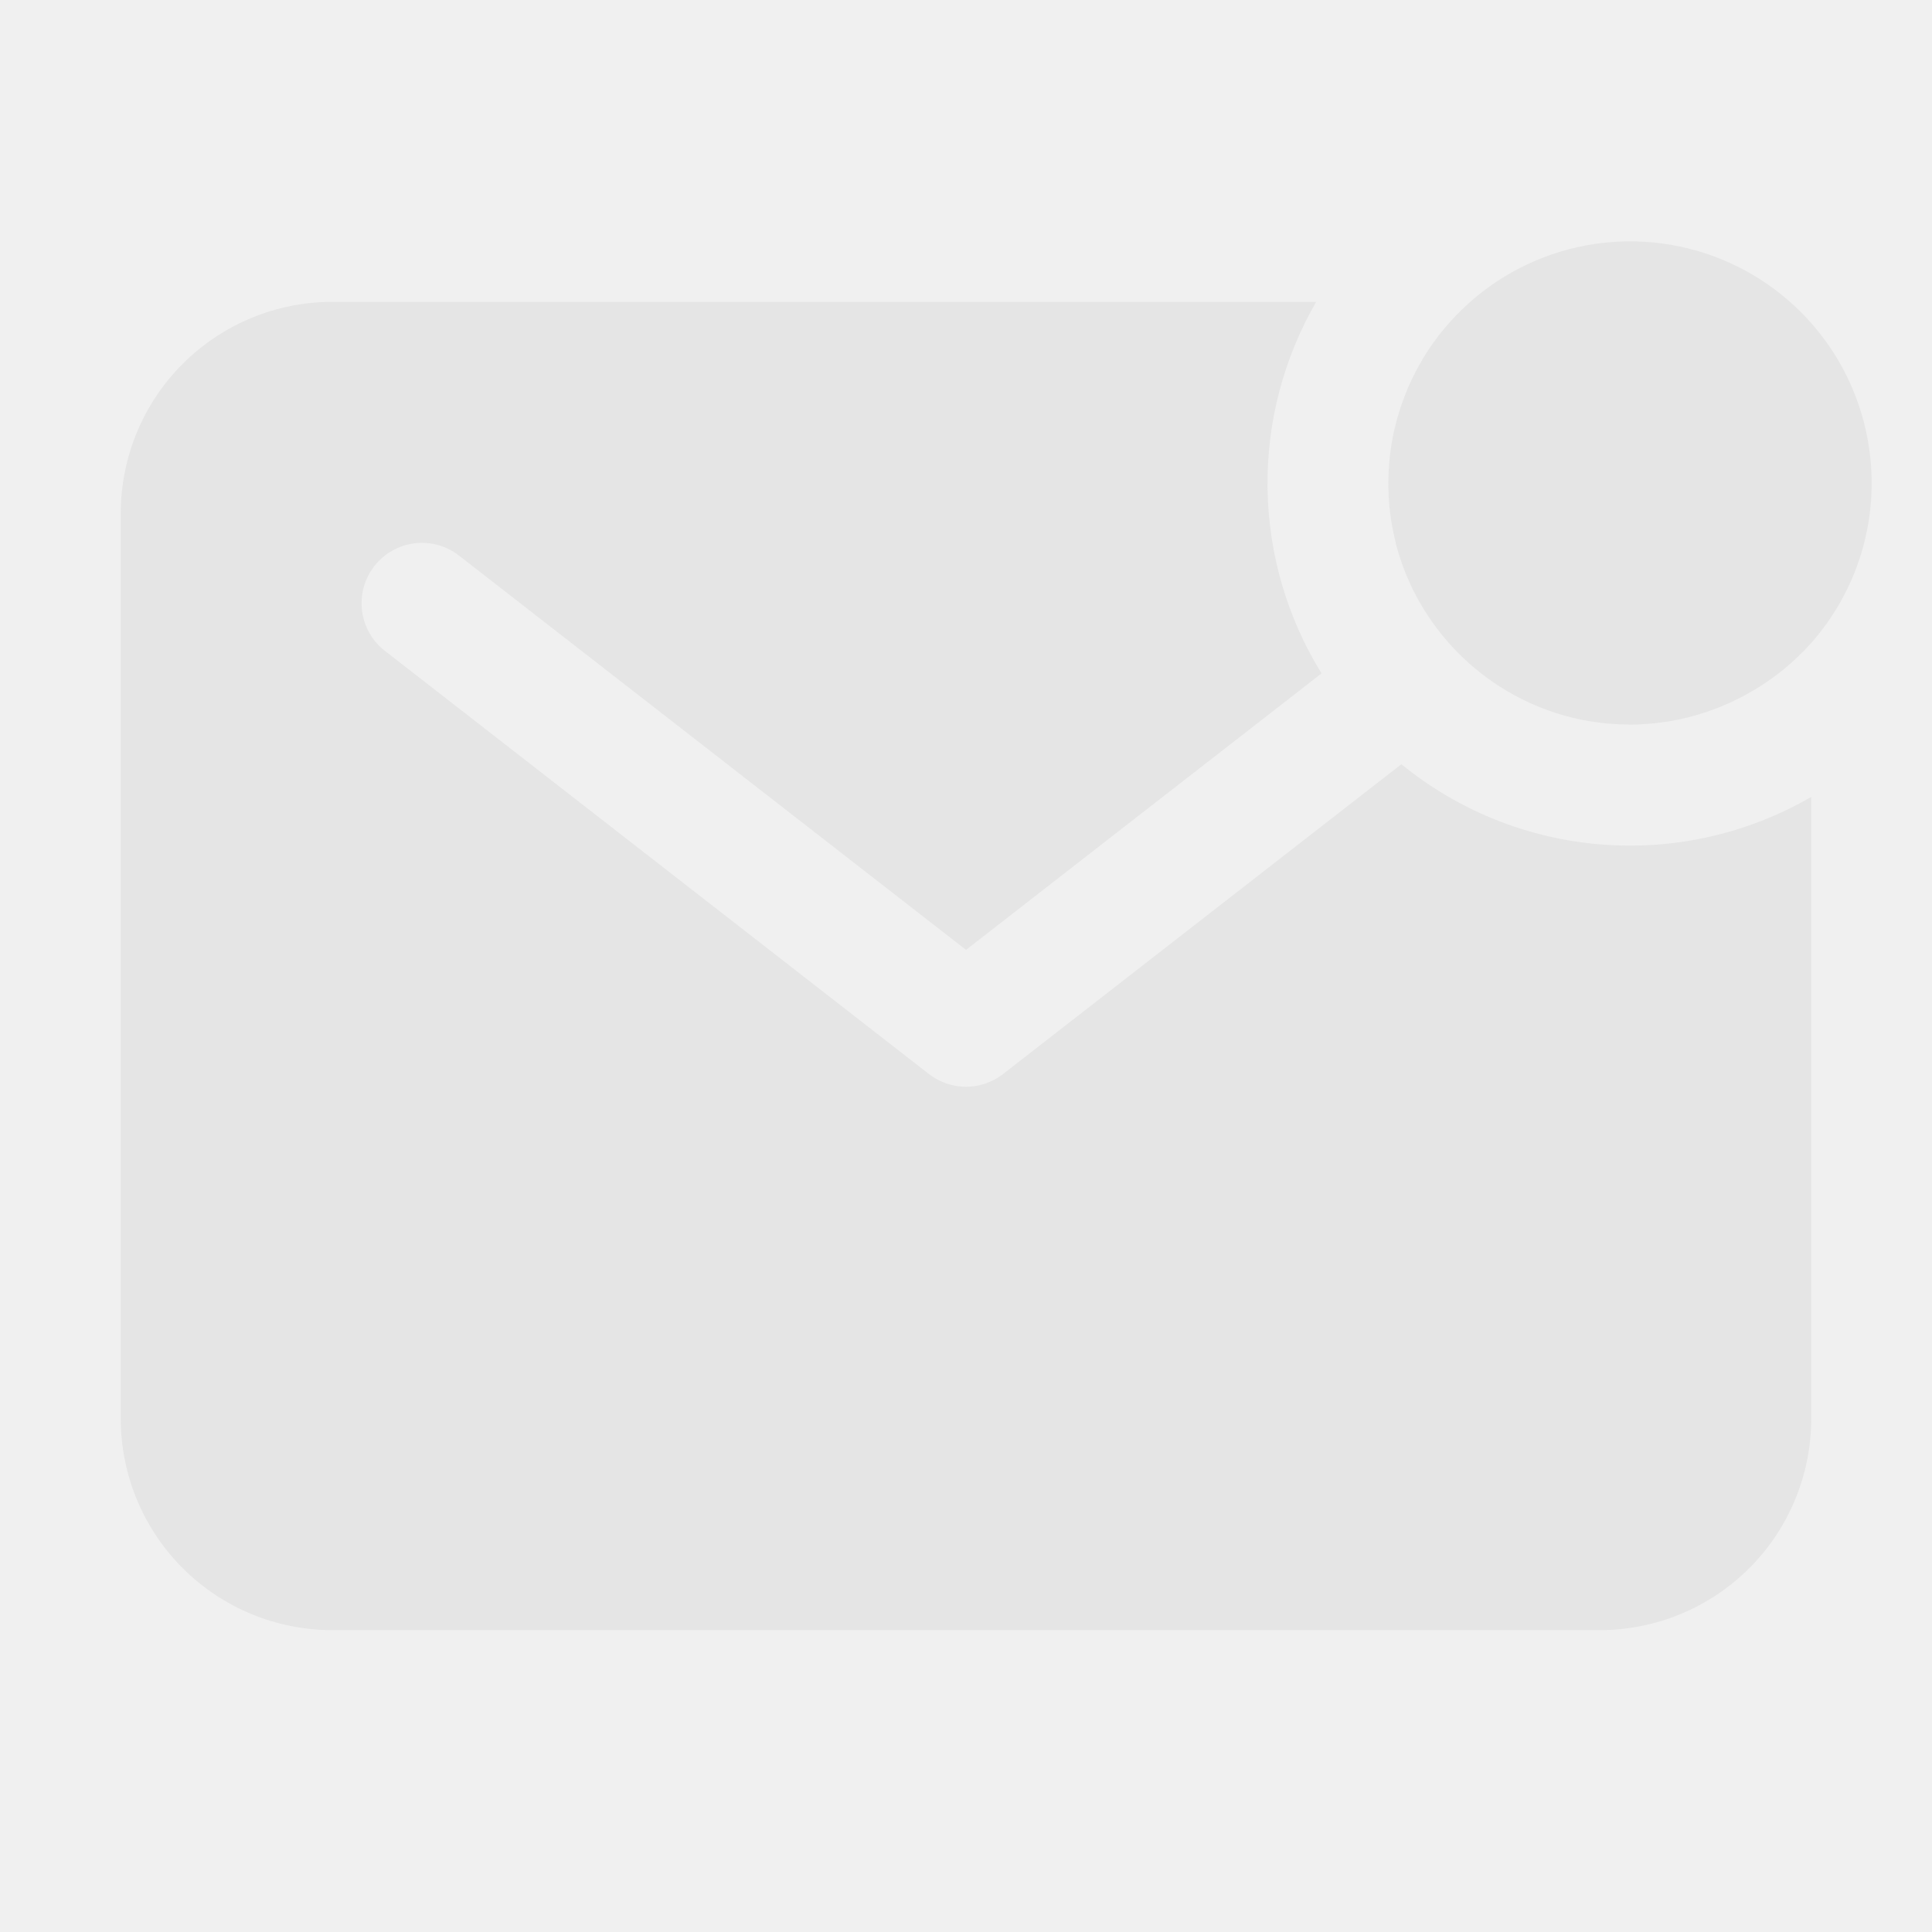
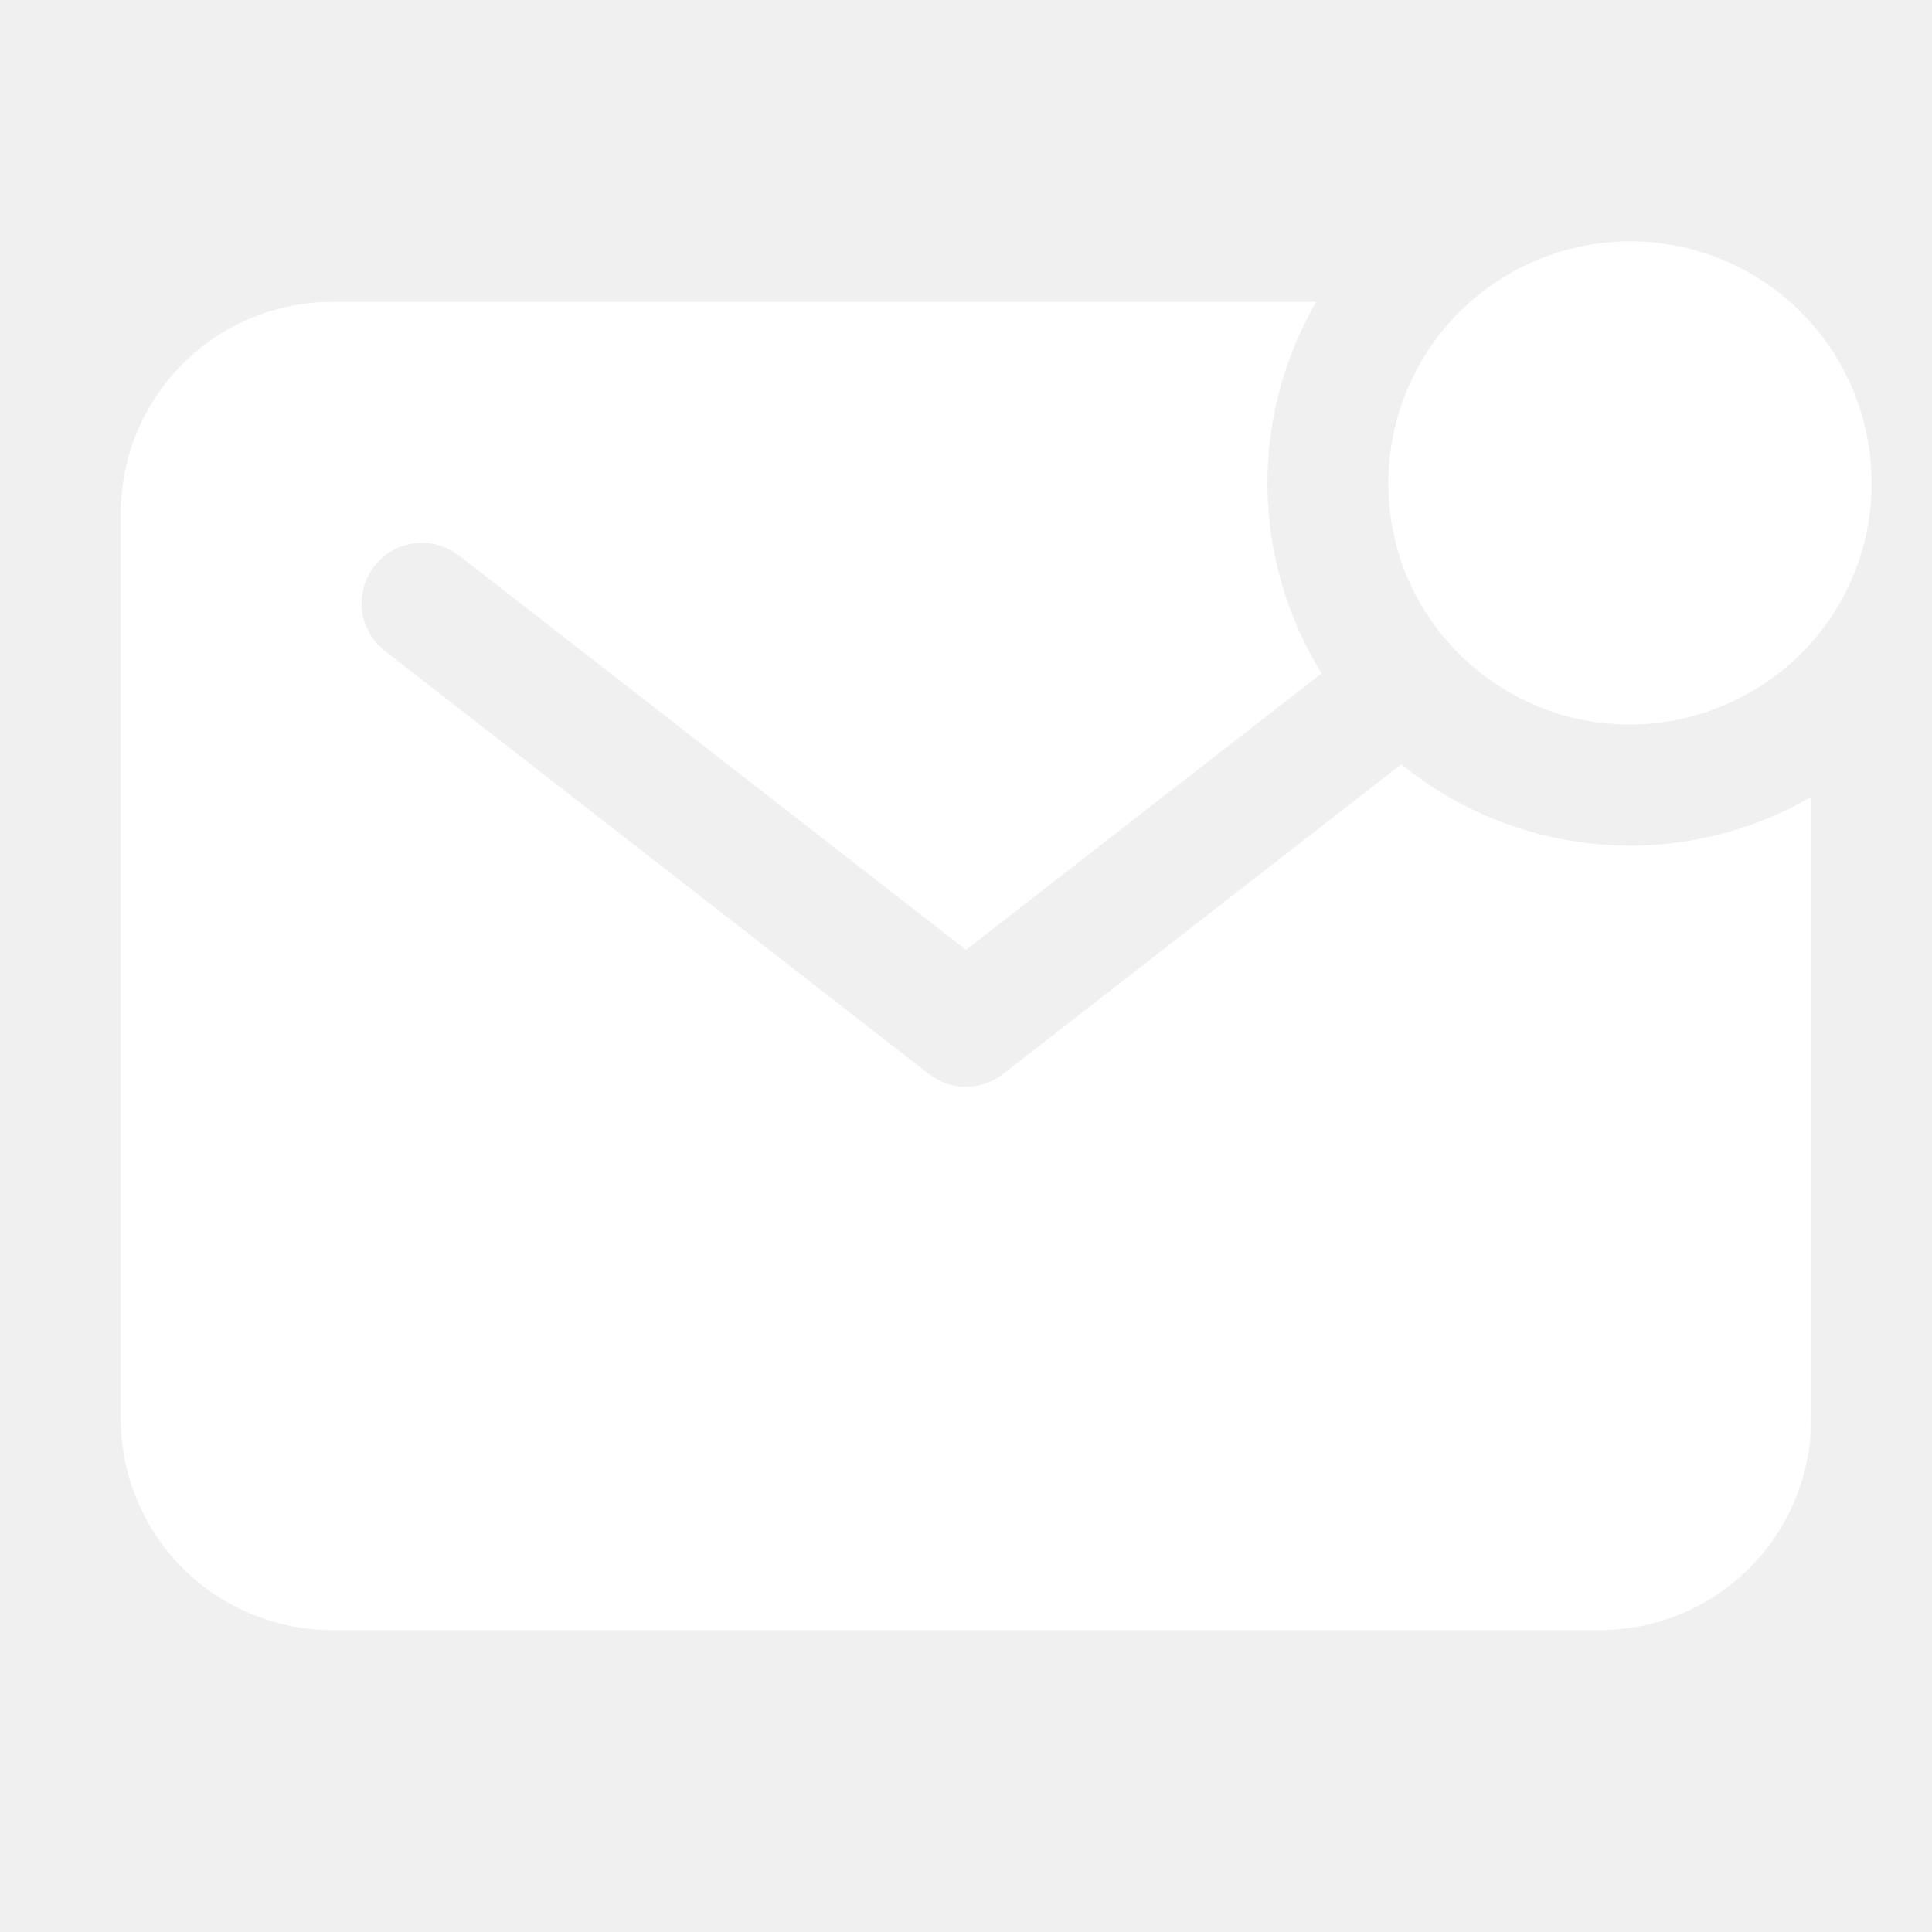
- <svg xmlns="http://www.w3.org/2000/svg" width="50" height="50" viewBox="0 0 50 50" fill="none">
-   <path d="M48.438 12.505C48.439 11.301 48.093 10.122 47.441 9.11C46.788 8.098 45.858 7.296 44.76 6.8C43.663 6.305 42.446 6.136 41.255 6.316C40.065 6.496 38.951 7.015 38.049 7.813C37.56 8.244 37.142 8.748 36.808 9.307V9.313C36.755 9.401 36.705 9.49 36.656 9.58L36.633 9.628C36.592 9.705 36.554 9.783 36.517 9.863C36.505 9.887 36.494 9.911 36.483 9.936C36.451 10.007 36.42 10.079 36.391 10.153C36.378 10.183 36.366 10.213 36.355 10.243C36.328 10.312 36.303 10.38 36.278 10.45L36.243 10.553C36.222 10.619 36.201 10.687 36.182 10.754C36.17 10.792 36.159 10.829 36.149 10.867C36.131 10.933 36.115 10.999 36.1 11.063C36.09 11.103 36.08 11.143 36.071 11.183C36.058 11.249 36.045 11.317 36.033 11.378C36.025 11.419 36.018 11.46 36.011 11.501C36 11.57 35.991 11.639 35.982 11.708C35.977 11.748 35.972 11.788 35.967 11.829C35.959 11.905 35.954 11.98 35.948 12.056C35.948 12.091 35.942 12.126 35.94 12.161C35.935 12.273 35.931 12.384 35.931 12.497C35.931 12.595 35.931 12.693 35.938 12.784V12.847C35.944 12.939 35.95 13.03 35.959 13.122L35.965 13.169C35.974 13.252 35.983 13.334 35.996 13.415C35.996 13.432 35.996 13.45 36.003 13.466C36.017 13.555 36.033 13.643 36.051 13.731C36.051 13.752 36.06 13.773 36.063 13.794C36.081 13.878 36.101 13.962 36.122 14.045V14.064C36.145 14.151 36.169 14.236 36.195 14.32L36.216 14.387C36.242 14.47 36.27 14.551 36.299 14.632C36.305 14.65 36.312 14.667 36.318 14.685C36.345 14.754 36.372 14.823 36.4 14.892C36.408 14.912 36.416 14.932 36.425 14.951C36.458 15.029 36.492 15.106 36.528 15.182L36.56 15.247C36.595 15.316 36.629 15.384 36.665 15.451C37.175 16.399 37.919 17.199 38.827 17.777C39.066 17.929 39.314 18.064 39.571 18.182L39.609 18.2C39.783 18.278 39.959 18.348 40.14 18.41L40.232 18.442L40.379 18.488C40.423 18.501 40.467 18.513 40.512 18.526L40.699 18.575L40.868 18.613L40.98 18.636L41.159 18.668L41.251 18.683C41.339 18.695 41.428 18.707 41.517 18.717L41.592 18.724C41.663 18.73 41.735 18.736 41.808 18.739L41.892 18.744C41.989 18.744 42.081 18.752 42.177 18.752C42.29 18.752 42.401 18.752 42.513 18.742L42.618 18.735C42.694 18.729 42.77 18.724 42.845 18.716L42.967 18.7C43.035 18.692 43.105 18.683 43.173 18.672L43.296 18.65C43.362 18.638 43.43 18.625 43.491 18.612L43.611 18.583C43.678 18.568 43.744 18.552 43.807 18.533C43.845 18.524 43.882 18.513 43.92 18.501C43.987 18.482 44.055 18.461 44.121 18.44L44.225 18.404C44.294 18.38 44.362 18.355 44.431 18.328L44.522 18.292C44.595 18.263 44.667 18.232 44.738 18.2L44.812 18.166C44.891 18.129 44.969 18.091 45.046 18.05L45.094 18.027C45.184 17.978 45.273 17.929 45.361 17.875H45.367C45.931 17.544 46.44 17.127 46.875 16.639C47.883 15.498 48.439 14.028 48.438 12.505Z" fill="#E5E5E5" />
-   <path d="M36.268 19.778L25.959 27.796C25.685 28.009 25.347 28.125 25 28.125C24.653 28.125 24.315 28.009 24.041 27.796L9.979 16.858C9.813 16.734 9.675 16.577 9.57 16.398C9.466 16.22 9.398 16.022 9.371 15.816C9.344 15.611 9.358 15.403 9.412 15.203C9.466 15.003 9.56 14.816 9.687 14.652C9.814 14.489 9.972 14.352 10.152 14.251C10.333 14.149 10.531 14.084 10.737 14.06C10.943 14.036 11.151 14.052 11.35 14.109C11.549 14.166 11.735 14.262 11.896 14.392L25 24.583L34.201 17.427C33.311 15.986 32.828 14.332 32.804 12.639C32.779 10.946 33.215 9.278 34.063 7.812H8.594C7.144 7.814 5.754 8.391 4.728 9.416C3.703 10.441 3.127 11.831 3.125 13.281V36.719C3.127 38.169 3.703 39.559 4.728 40.584C5.754 41.609 7.144 42.186 8.594 42.188H41.406C42.856 42.186 44.246 41.609 45.272 40.584C46.297 39.559 46.873 38.169 46.875 36.719V20.624C45.23 21.577 43.334 22.006 41.439 21.855C39.545 21.704 37.741 20.98 36.268 19.778Z" fill="#E5E5E5" />
+ <svg xmlns="http://www.w3.org/2000/svg" width="35" height="35" viewBox="0 0 35 35" fill="none">
+   <path d="M33.906 8.753C33.907 7.911 33.665 7.085 33.209 6.377C32.752 5.668 32.1 5.107 31.332 4.76C30.564 4.413 29.712 4.295 28.879 4.421C28.045 4.547 27.266 4.911 26.634 5.469C26.292 5.77 25.999 6.123 25.765 6.515V6.519C25.728 6.58 25.694 6.643 25.659 6.706L25.643 6.74C25.614 6.794 25.588 6.848 25.562 6.904C25.553 6.921 25.546 6.938 25.538 6.955C25.516 7.005 25.494 7.055 25.473 7.107C25.465 7.128 25.456 7.149 25.448 7.17C25.43 7.218 25.412 7.266 25.395 7.314L25.37 7.387C25.355 7.433 25.341 7.481 25.327 7.528C25.319 7.554 25.311 7.58 25.305 7.607C25.292 7.653 25.281 7.699 25.27 7.744C25.263 7.772 25.256 7.8 25.25 7.828C25.24 7.874 25.231 7.921 25.223 7.965C25.218 7.993 25.212 8.022 25.207 8.051C25.2 8.099 25.194 8.147 25.188 8.196C25.184 8.224 25.18 8.252 25.177 8.28C25.171 8.333 25.168 8.386 25.164 8.439C25.164 8.464 25.16 8.488 25.158 8.513C25.154 8.591 25.151 8.669 25.151 8.748C25.151 8.816 25.151 8.885 25.157 8.949V8.993C25.161 9.057 25.165 9.121 25.171 9.185L25.175 9.218C25.181 9.276 25.188 9.334 25.197 9.39C25.197 9.402 25.197 9.414 25.202 9.426C25.212 9.488 25.223 9.55 25.235 9.611C25.235 9.626 25.242 9.641 25.244 9.656C25.257 9.715 25.27 9.773 25.285 9.831V9.844C25.301 9.905 25.318 9.965 25.337 10.024L25.351 10.071C25.369 10.129 25.389 10.185 25.409 10.242C25.413 10.255 25.418 10.267 25.423 10.279C25.441 10.328 25.46 10.376 25.48 10.424C25.486 10.438 25.491 10.452 25.497 10.466C25.521 10.52 25.544 10.574 25.57 10.627L25.592 10.673C25.616 10.721 25.64 10.769 25.666 10.816C26.022 11.479 26.544 12.039 27.179 12.443C27.346 12.55 27.52 12.645 27.7 12.727L27.727 12.739C27.848 12.794 27.971 12.843 28.098 12.887L28.163 12.909L28.265 12.941C28.296 12.951 28.327 12.959 28.358 12.968L28.489 13.002L28.608 13.029L28.686 13.045L28.811 13.068L28.876 13.078C28.937 13.087 28.999 13.095 29.062 13.102L29.114 13.107C29.164 13.111 29.215 13.115 29.265 13.117L29.324 13.121C29.392 13.121 29.457 13.126 29.524 13.126C29.603 13.126 29.681 13.126 29.759 13.12L29.833 13.114C29.886 13.11 29.939 13.107 29.991 13.101L30.077 13.09C30.125 13.084 30.173 13.078 30.221 13.07L30.307 13.055C30.354 13.046 30.401 13.037 30.444 13.028L30.528 13.008C30.574 12.997 30.621 12.986 30.665 12.973C30.691 12.966 30.717 12.959 30.744 12.951C30.791 12.937 30.838 12.923 30.885 12.908L30.957 12.883C31.006 12.866 31.054 12.848 31.102 12.83L31.165 12.804C31.216 12.784 31.267 12.762 31.317 12.739L31.368 12.716C31.423 12.69 31.478 12.664 31.532 12.635L31.566 12.618C31.628 12.584 31.691 12.55 31.753 12.512H31.757C32.152 12.28 32.508 11.989 32.812 11.647C33.518 10.848 33.907 9.819 33.906 8.753Z" fill="white" />
+   <path d="M25.387 13.845L18.171 19.457C17.979 19.606 17.743 19.687 17.5 19.687C17.257 19.687 17.021 19.606 16.829 19.457L6.985 11.801C6.869 11.713 6.772 11.604 6.699 11.479C6.626 11.354 6.579 11.215 6.56 11.072C6.541 10.928 6.551 10.782 6.588 10.642C6.626 10.502 6.692 10.371 6.781 10.257C6.87 10.142 6.98 10.047 7.107 9.975C7.233 9.904 7.372 9.859 7.516 9.842C7.66 9.825 7.806 9.837 7.945 9.877C8.084 9.916 8.214 9.984 8.328 10.074L17.5 17.208L23.941 12.199C23.318 11.191 22.98 10.032 22.962 8.847C22.946 7.662 23.25 6.494 23.844 5.469H6.016C5.001 5.47 4.028 5.873 3.31 6.591C2.592 7.309 2.189 8.282 2.188 9.297V25.703C2.189 26.718 2.592 27.691 3.31 28.409C4.028 29.127 5.001 29.53 6.016 29.531H28.984C29.999 29.53 30.972 29.127 31.69 28.409C32.408 27.691 32.811 26.718 32.812 25.703V14.437C31.661 15.104 30.334 15.404 29.008 15.299C27.681 15.193 26.419 14.686 25.387 13.845Z" fill="white" />
</svg>
